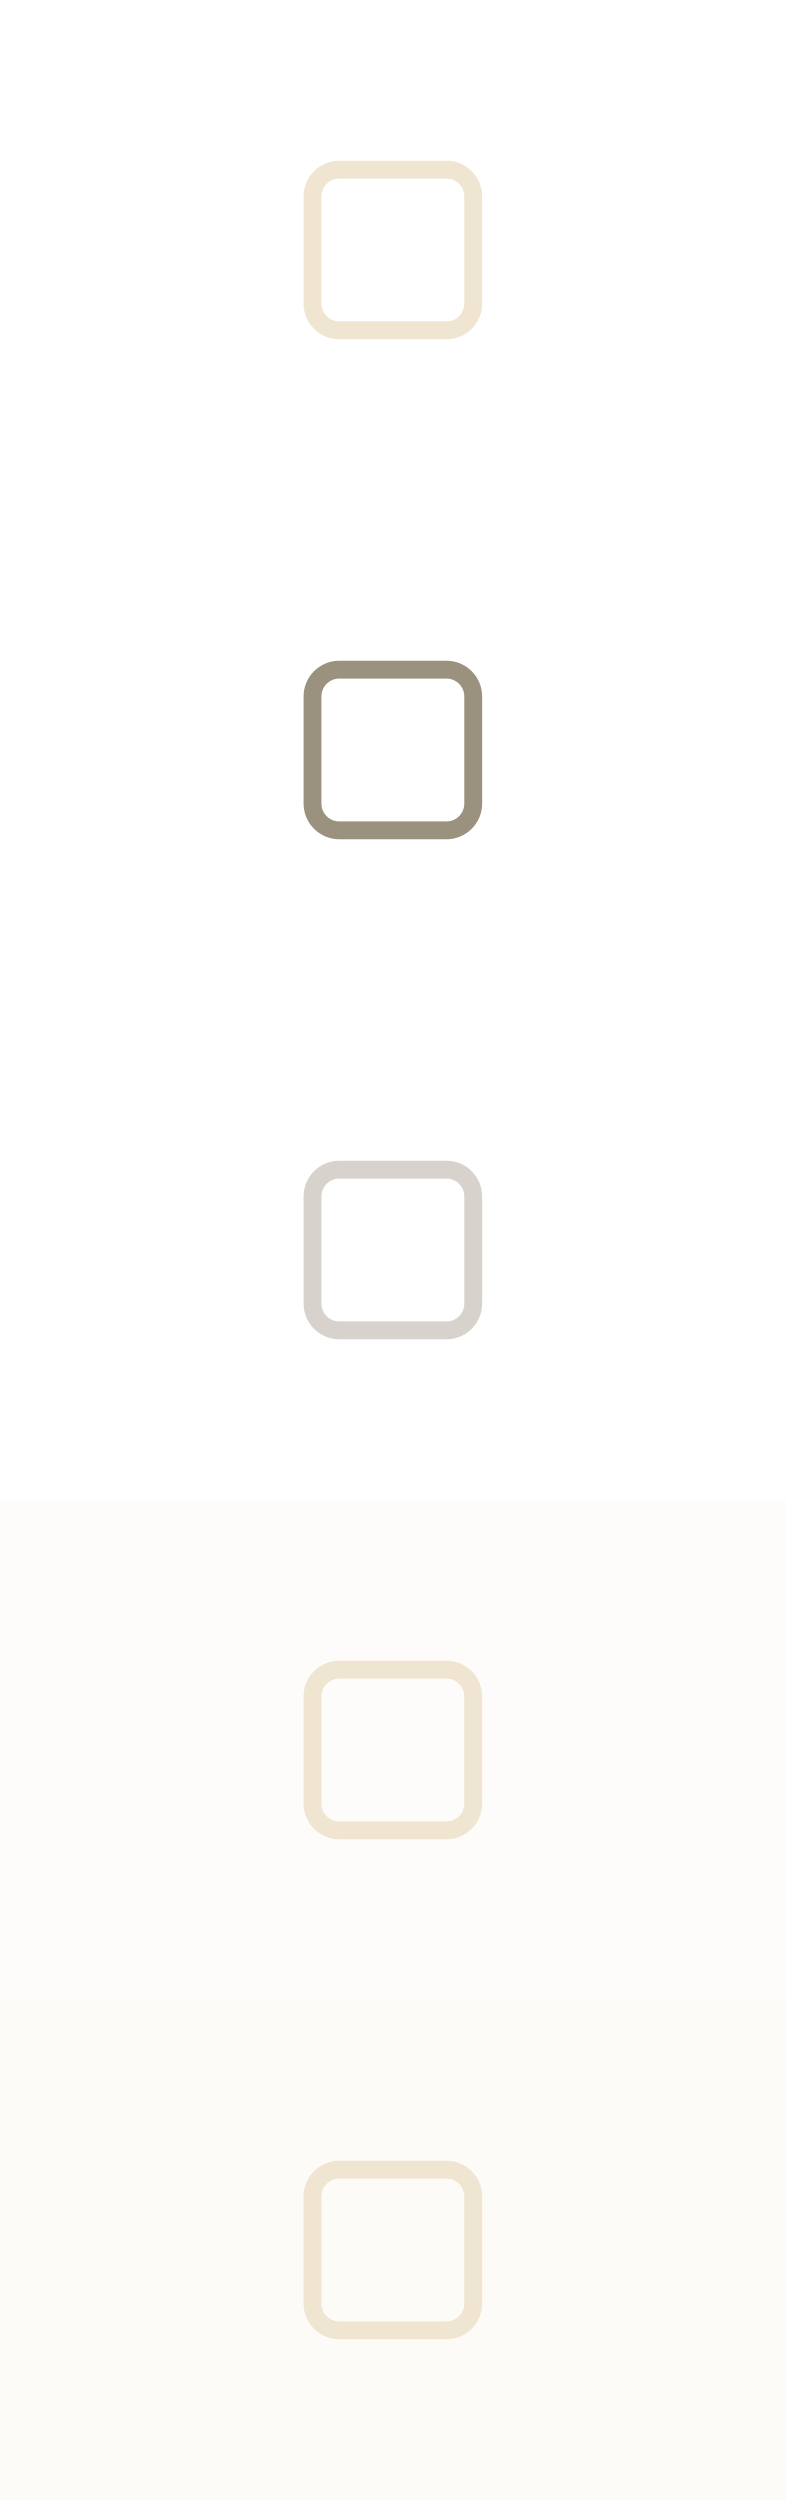
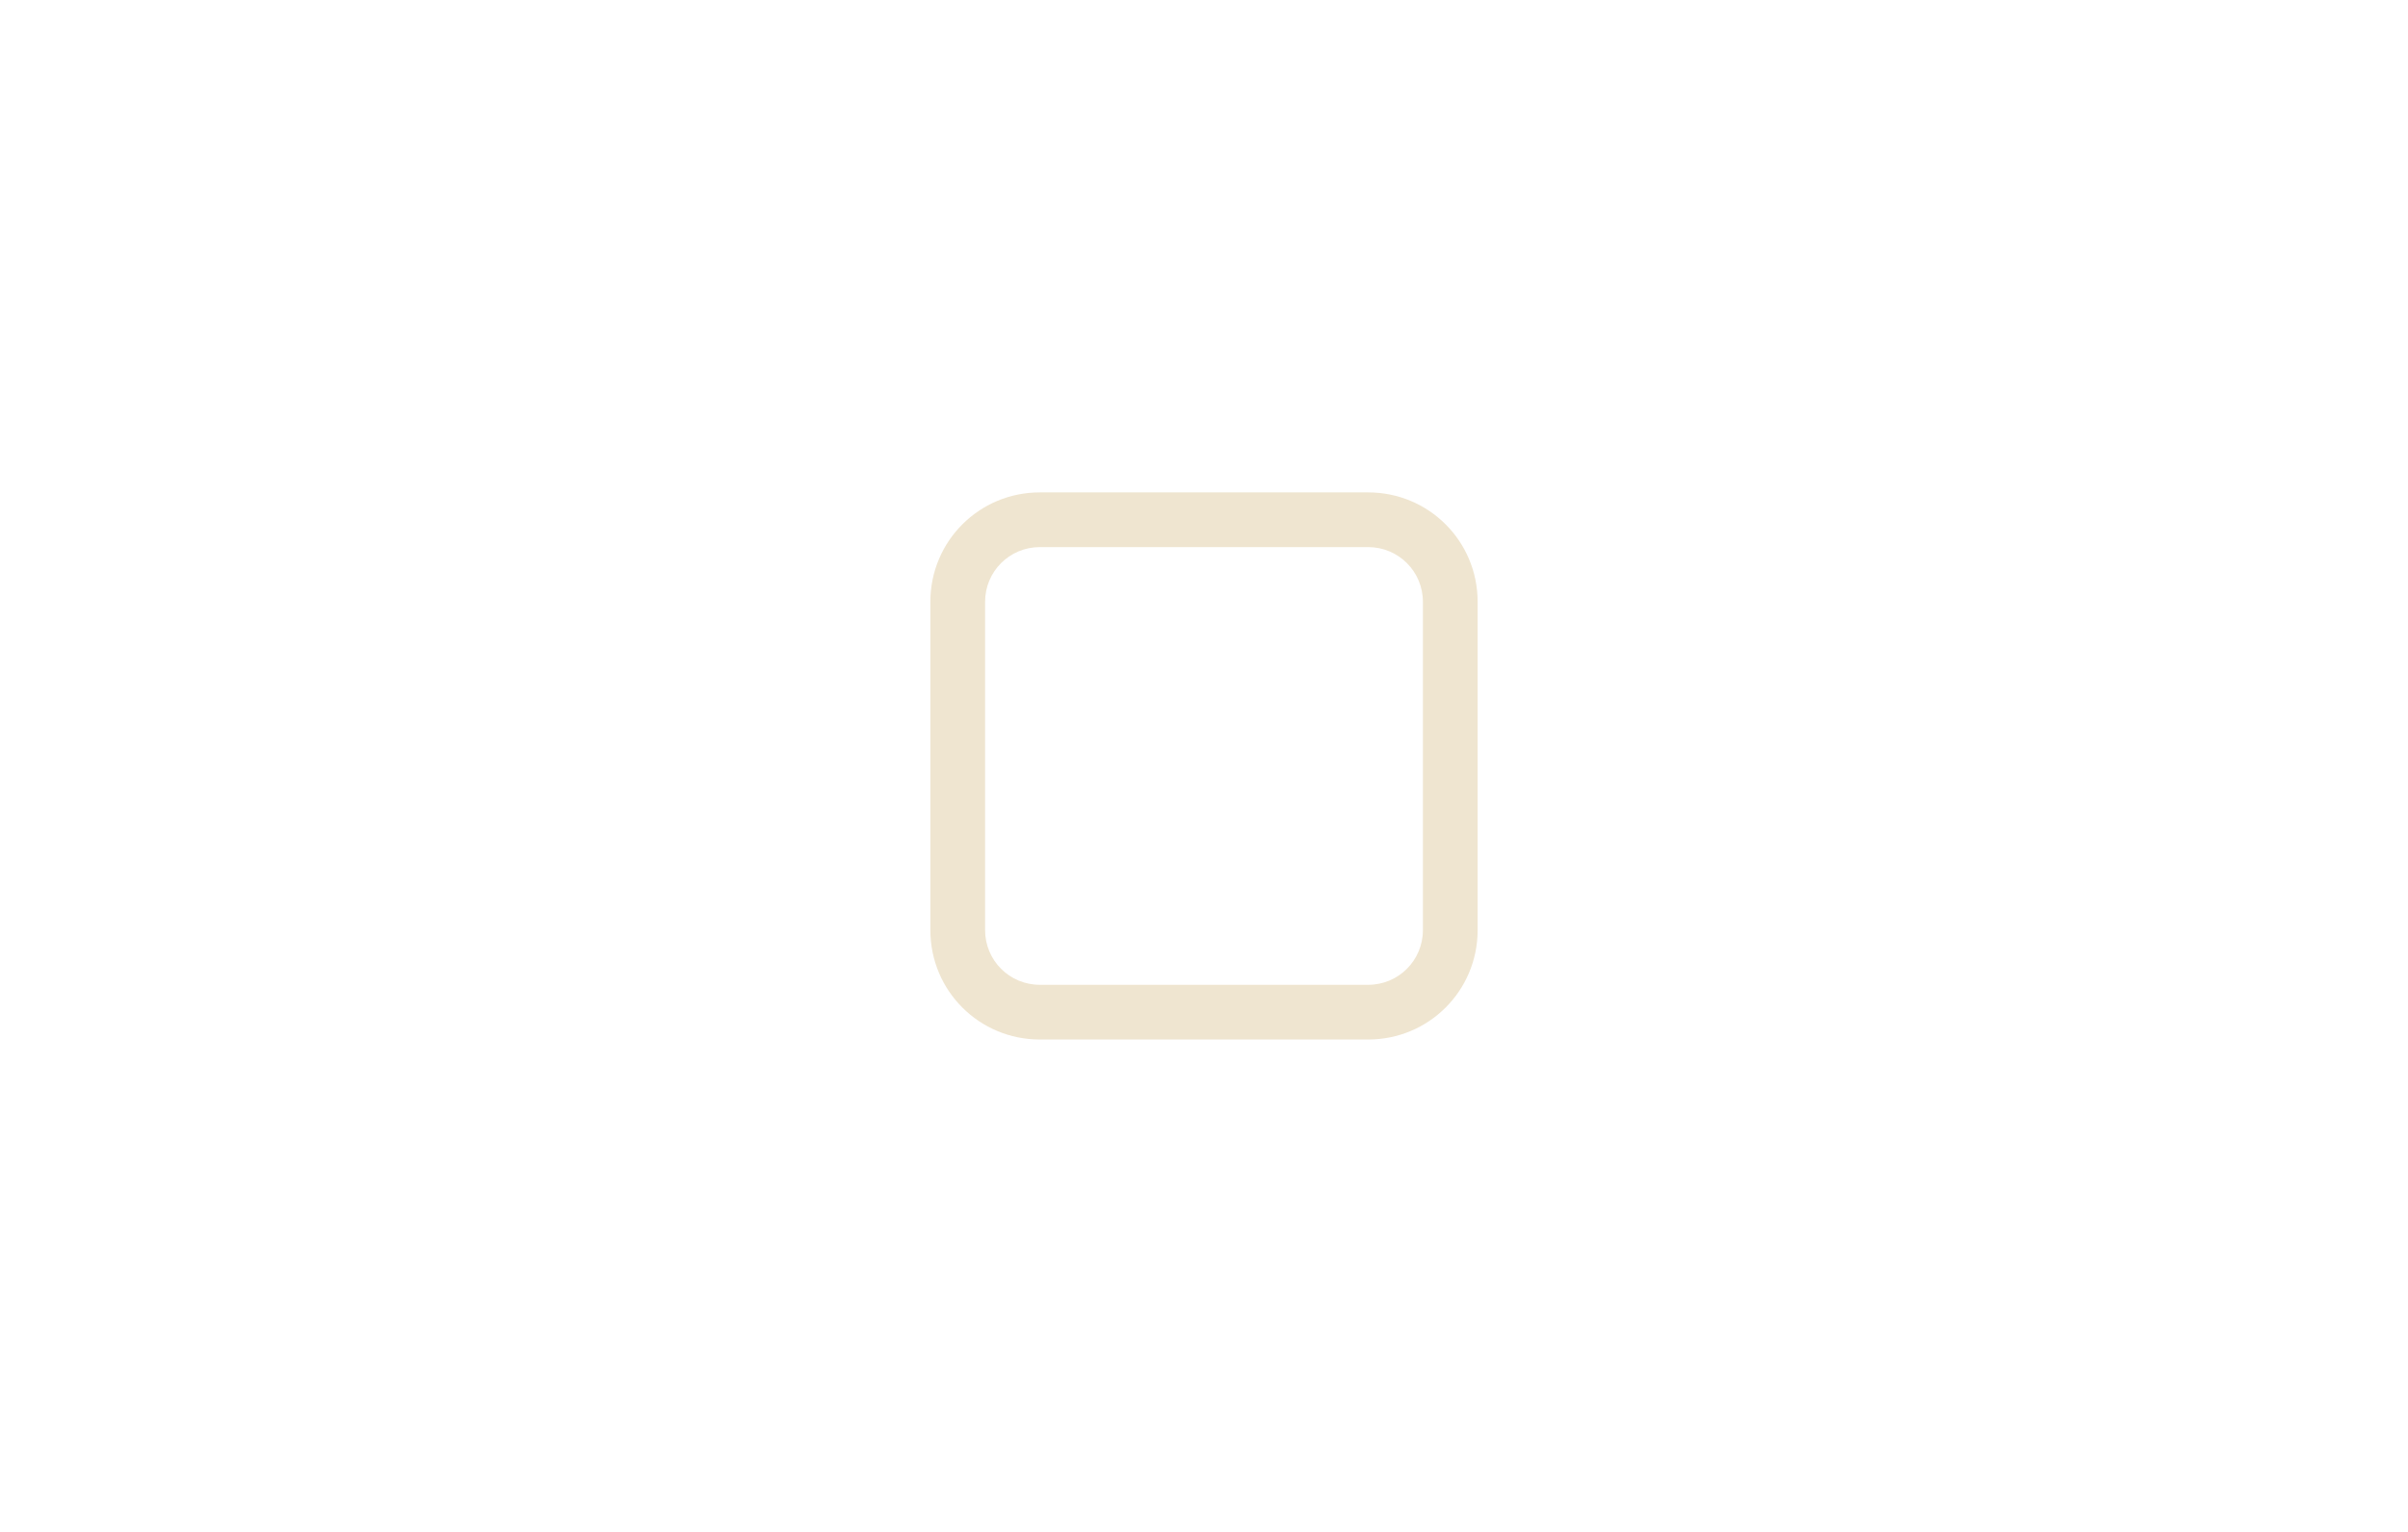
- <svg xmlns="http://www.w3.org/2000/svg" width="44" height="140" viewBox="0 0 44 140">
-   <g id="active-center" transform="translate(0,0)">
-     <rect x="0" y="0" width="44" height="28" fill="#000000" fill-opacity="0" />
-     <rect x="17.5" y="9.5" width="9" height="9" rx="1.5" stroke="#efe5d0" stroke-width="1" fill="none" stroke-linecap="round" stroke-linejoin="round" />
+ <svg xmlns="http://www.w3.org/2000/svg" xmlns:xlink="http://www.w3.org/1999/xlink" id="svg4306" width="44" height="28" version="1.1" style="enable-background:new">
+   <defs id="defs22">
+     <filter color-interpolation-filters="sRGB" height="1.048" width="1.048" y="-0.024" x="-0.024" id="filter11290">
+       <feGaussianBlur id="feGaussianBlur879" stdDeviation="0.159" />
+     </filter>
+     <linearGradient gradientUnits="userSpaceOnUse" gradientTransform="translate(-0.0078552,-5.0139e-5)" y2="0.647" y1="16.296" x2="16.388" x1="0.739" id="linearGradient1005">
+       <stop id="stop882" offset="0" stop-color="#5e8f4d" />
+       <stop id="stop884" offset="1" stop-color="#629550" />
+     </linearGradient>
+   </defs>
+   <use x="0" y="0" xlink:href="#g1000" id="use1002" transform="translate(28.47603)" width="100%" height="100%" />
+   <g transform="matrix(3.779528,0,0,3.779528,3.500002,-0.999999)" id="active-center">
+     <g transform="matrix(1.157895,0,0,0.8750001,-1.538762,8.830469)" id="use1626">
+       <rect y="-9.79" x="0.529" height="8.467" width="10.054" id="rect3776" style="opacity:0.003;fill:#000000;fill-opacity:1;stroke-width:0.349" />
+     </g>
+     <g transform="translate(-19.44688,20.6375)" id="use1638">
+       <rect y="-19.579" x="21.431" height="5.821" width="5.821" id="rect3780" style="opacity:0.003;fill:#000000;fill-opacity:1;stroke-width:0.22" />
+       <path id="path3782" style="color:#1b253e;fill:#efe5d0;fill-opacity:1" d="m 81,-89 c -1.108,0 -2,0.892 -2,2 v 6 c 0,1.108 0.892,2 2,2 h 6 c 1.108,0 2,-0.892 2,-2 v -6 c 0,-1.108 -0.892,-2 -2,-2 z m 0,1 h 6 c 0.554,0 1,0.446 1,1 v 6 c 0,0.554 -0.446,1 -1,1 h -6 c -0.554,0 -1,-0.446 -1,-1 v -6 c 0,-0.554 0.446,-1 1,-1 z" transform="matrix(0.2645833,0,0,0.2645833,2.116668,5.55625)" class="ColorScheme-Text" />
+     </g>
  </g>
-   <g id="inactive-center" transform="translate(0,28)">
-     <rect x="0" y="0" width="44" height="28" fill="#000000" fill-opacity="0" />
-     <rect x="17.5" y="9.5" width="9" height="9" rx="1.5" stroke="#9a927f" stroke-width="1" fill="none" stroke-linecap="round" stroke-linejoin="round" />
+   <g id="inactive-center">
+     <g transform="matrix(4.376295,0,0,3.307087,41.68421,32.375)" id="use1624" style="fill:#555e73;fill-opacity:1">
+       <rect y="-9.79" x="0.529" height="8.467" width="10.054" id="rect3873" style="opacity:0.003;fill:#555e73;fill-opacity:1;stroke-width:0.349" />
+     </g>
+     <g transform="matrix(3.779528,0,0,3.779528,-26.00001,77)" id="use1644" style="opacity:1">
+       <rect y="-19.579" x="21.431" height="5.821" width="5.821" id="rect3883" style="opacity:0.003;fill:#000000;fill-opacity:1;stroke-width:0.22" />
+       <path id="path3885" style="color:#1b253e;fill:#efe5d0;fill-opacity:1;opacity:0.4" d="m 81,-89 c -1.108,0 -2,0.892 -2,2 v 6 c 0,1.108 0.892,2 2,2 h 6 c 1.108,0 2,-0.892 2,-2 v -6 c 0,-1.108 -0.892,-2 -2,-2 z m 0,1 h 6 c 0.554,0 1,0.446 1,1 v 6 c 0,0.554 -0.446,1 -1,1 h -6 c -0.554,0 -1,-0.446 -1,-1 v -6 c 0,-0.554 0.446,-1 1,-1 z" transform="matrix(0.2645833,0,0,0.2645833,2.116668,5.55625)" class="ColorScheme-Text" />
+     </g>
  </g>
-   <g id="deactivated-center" transform="translate(0,56)" opacity=".4">
-     <rect x="0" y="0" width="44" height="28" fill="#000000" fill-opacity="0" />
-     <rect x="17.5" y="9.5" width="9" height="9" rx="1.5" stroke="#9a927f" stroke-width="1" fill="none" stroke-linecap="round" stroke-linejoin="round" />
+   <g id="deactivated-center">
+     <rect y="1.8900739e-06" x="88" height="28" width="44" id="use1632" style="opacity:0.001;fill:#555e73;fill-opacity:1;stroke-width:1.327" />
+     <g id="use1646" transform="matrix(3.779528,0,0,3.779528,17.99999,77)">
+       <rect style="opacity:0.003;fill:#000000;fill-opacity:1;stroke-width:0.22" id="rect7255" width="5.821" height="5.821" x="21.431" y="-19.579" />
+       <path class="ColorScheme-Text" d="m 23.548,-17.992 c -0.293,0 -0.529,0.236 -0.529,0.529 v 1.587 c 0,0.293 0.236,0.529 0.529,0.529 h 1.587 c 0.293,0 0.529,-0.236 0.529,-0.529 v -1.587 c 0,-0.293 -0.236,-0.529 -0.529,-0.529 z m 0,0.265 h 1.587 c 0.147,0 0.265,0.118 0.265,0.265 v 1.587 c 0,0.147 -0.118,0.265 -0.265,0.265 h -1.587 c -0.147,0 -0.265,-0.118 -0.265,-0.265 v -1.587 c 0,-0.147 0.118,-0.265 0.265,-0.265 z" style="color:#1b253e;opacity:0.4;fill:#efe5d0;fill-opacity:1;stroke-width:0.265" id="path7257" />
+     </g>
  </g>
-   <g id="hover-center" transform="translate(0,84)">
-     <rect x="0" y="0" width="44" height="28" fill="#efe5d0" fill-opacity="0.1" />
-     <rect x="17.5" y="9.5" width="9" height="9" rx="1.5" stroke="#efe5d0" stroke-width="1" fill="none" stroke-linecap="round" stroke-linejoin="round" />
+   <g transform="matrix(3.779528,0,0,3.779528,-45,28)" id="hover-center">
+     <g id="use1628" transform="matrix(1.157895,0,0,0.875,11.29353,17.36328)">
+       <rect style="color:#1b253e;opacity:0.1;fill:#efe5d0;fill-opacity:1" id="rect13204" width="10.054" height="8.467" x="0.529" y="-19.844" class="ColorScheme-Text" />
+     </g>
+     <g id="use1634" transform="translate(-12.7,25.92917)">
+       <rect y="-25.135" x="27.517" height="5.821" width="5.821" id="rect13198" style="opacity:0.003;fill:#000000;fill-opacity:1;stroke-width:0.22" />
+       <path class="ColorScheme-Text" d="m 29.633,-23.548 c -0.293,0 -0.529,0.236 -0.529,0.529 v 1.587 c 0,0.293 0.236,0.529 0.529,0.529 h 1.587 c 0.293,0 0.529,-0.236 0.529,-0.529 v -1.587 c 0,-0.293 -0.236,-0.529 -0.529,-0.529 z m 0,0.265 h 1.587 c 0.147,0 0.265,0.118 0.265,0.265 v 1.587 c 0,0.147 -0.118,0.265 -0.265,0.265 h -1.587 c -0.147,0 -0.265,-0.118 -0.265,-0.265 v -1.587 c 0,-0.147 0.118,-0.265 0.265,-0.265 z" style="color:#1b253e;fill:#efe5d0;fill-opacity:1;stroke-width:0.265" id="path13200" />
+     </g>
  </g>
-   <g id="pressed-center" transform="translate(0,112)">
-     <rect x="0" y="0" width="44" height="28" fill="#efe5d0" fill-opacity="0.16" />
-     <rect x="17.5" y="9.5" width="9" height="9" rx="1.5" stroke="#efe5d0" stroke-width="1" fill="none" stroke-linecap="round" stroke-linejoin="round" />
+   <g transform="matrix(3.779528,0,0,3.779528,-95,56)" id="pressed-center">
+     <g id="use1630" transform="matrix(1.157895,0,0,0.875,24.5227,26.6237)">
+       <rect y="-30.427" x="0.529" height="8.467" width="10.054" id="rect15451" style="color:#1b253e;opacity:0.25;fill:#efe5d0;fill-opacity:1" class="ColorScheme-Text" />
+     </g>
+     <g id="use1640" transform="translate(0.5291675,25.92917)">
+       <rect style="opacity:0.003;fill:#000000;fill-opacity:1;stroke-width:0.22" id="rect15445" width="5.821" height="5.821" x="27.517" y="-25.135" />
+       <path class="ColorScheme-Text" d="m 29.633,-23.548 c -0.293,0 -0.529,0.236 -0.529,0.529 v 1.587 c 0,0.293 0.236,0.529 0.529,0.529 h 1.587 c 0.293,0 0.529,-0.236 0.529,-0.529 v -1.587 c 0,-0.293 -0.236,-0.529 -0.529,-0.529 z m 0,0.265 h 1.587 c 0.147,0 0.265,0.118 0.265,0.265 v 1.587 c 0,0.147 -0.118,0.265 -0.265,0.265 h -1.587 c -0.147,0 -0.265,-0.118 -0.265,-0.265 v -1.587 c 0,-0.147 0.118,-0.265 0.265,-0.265 z" style="color:#1b253e;fill:#efe5d0;fill-opacity:1;stroke-width:0.265" id="path15447" />
+     </g>
  </g>
</svg>
